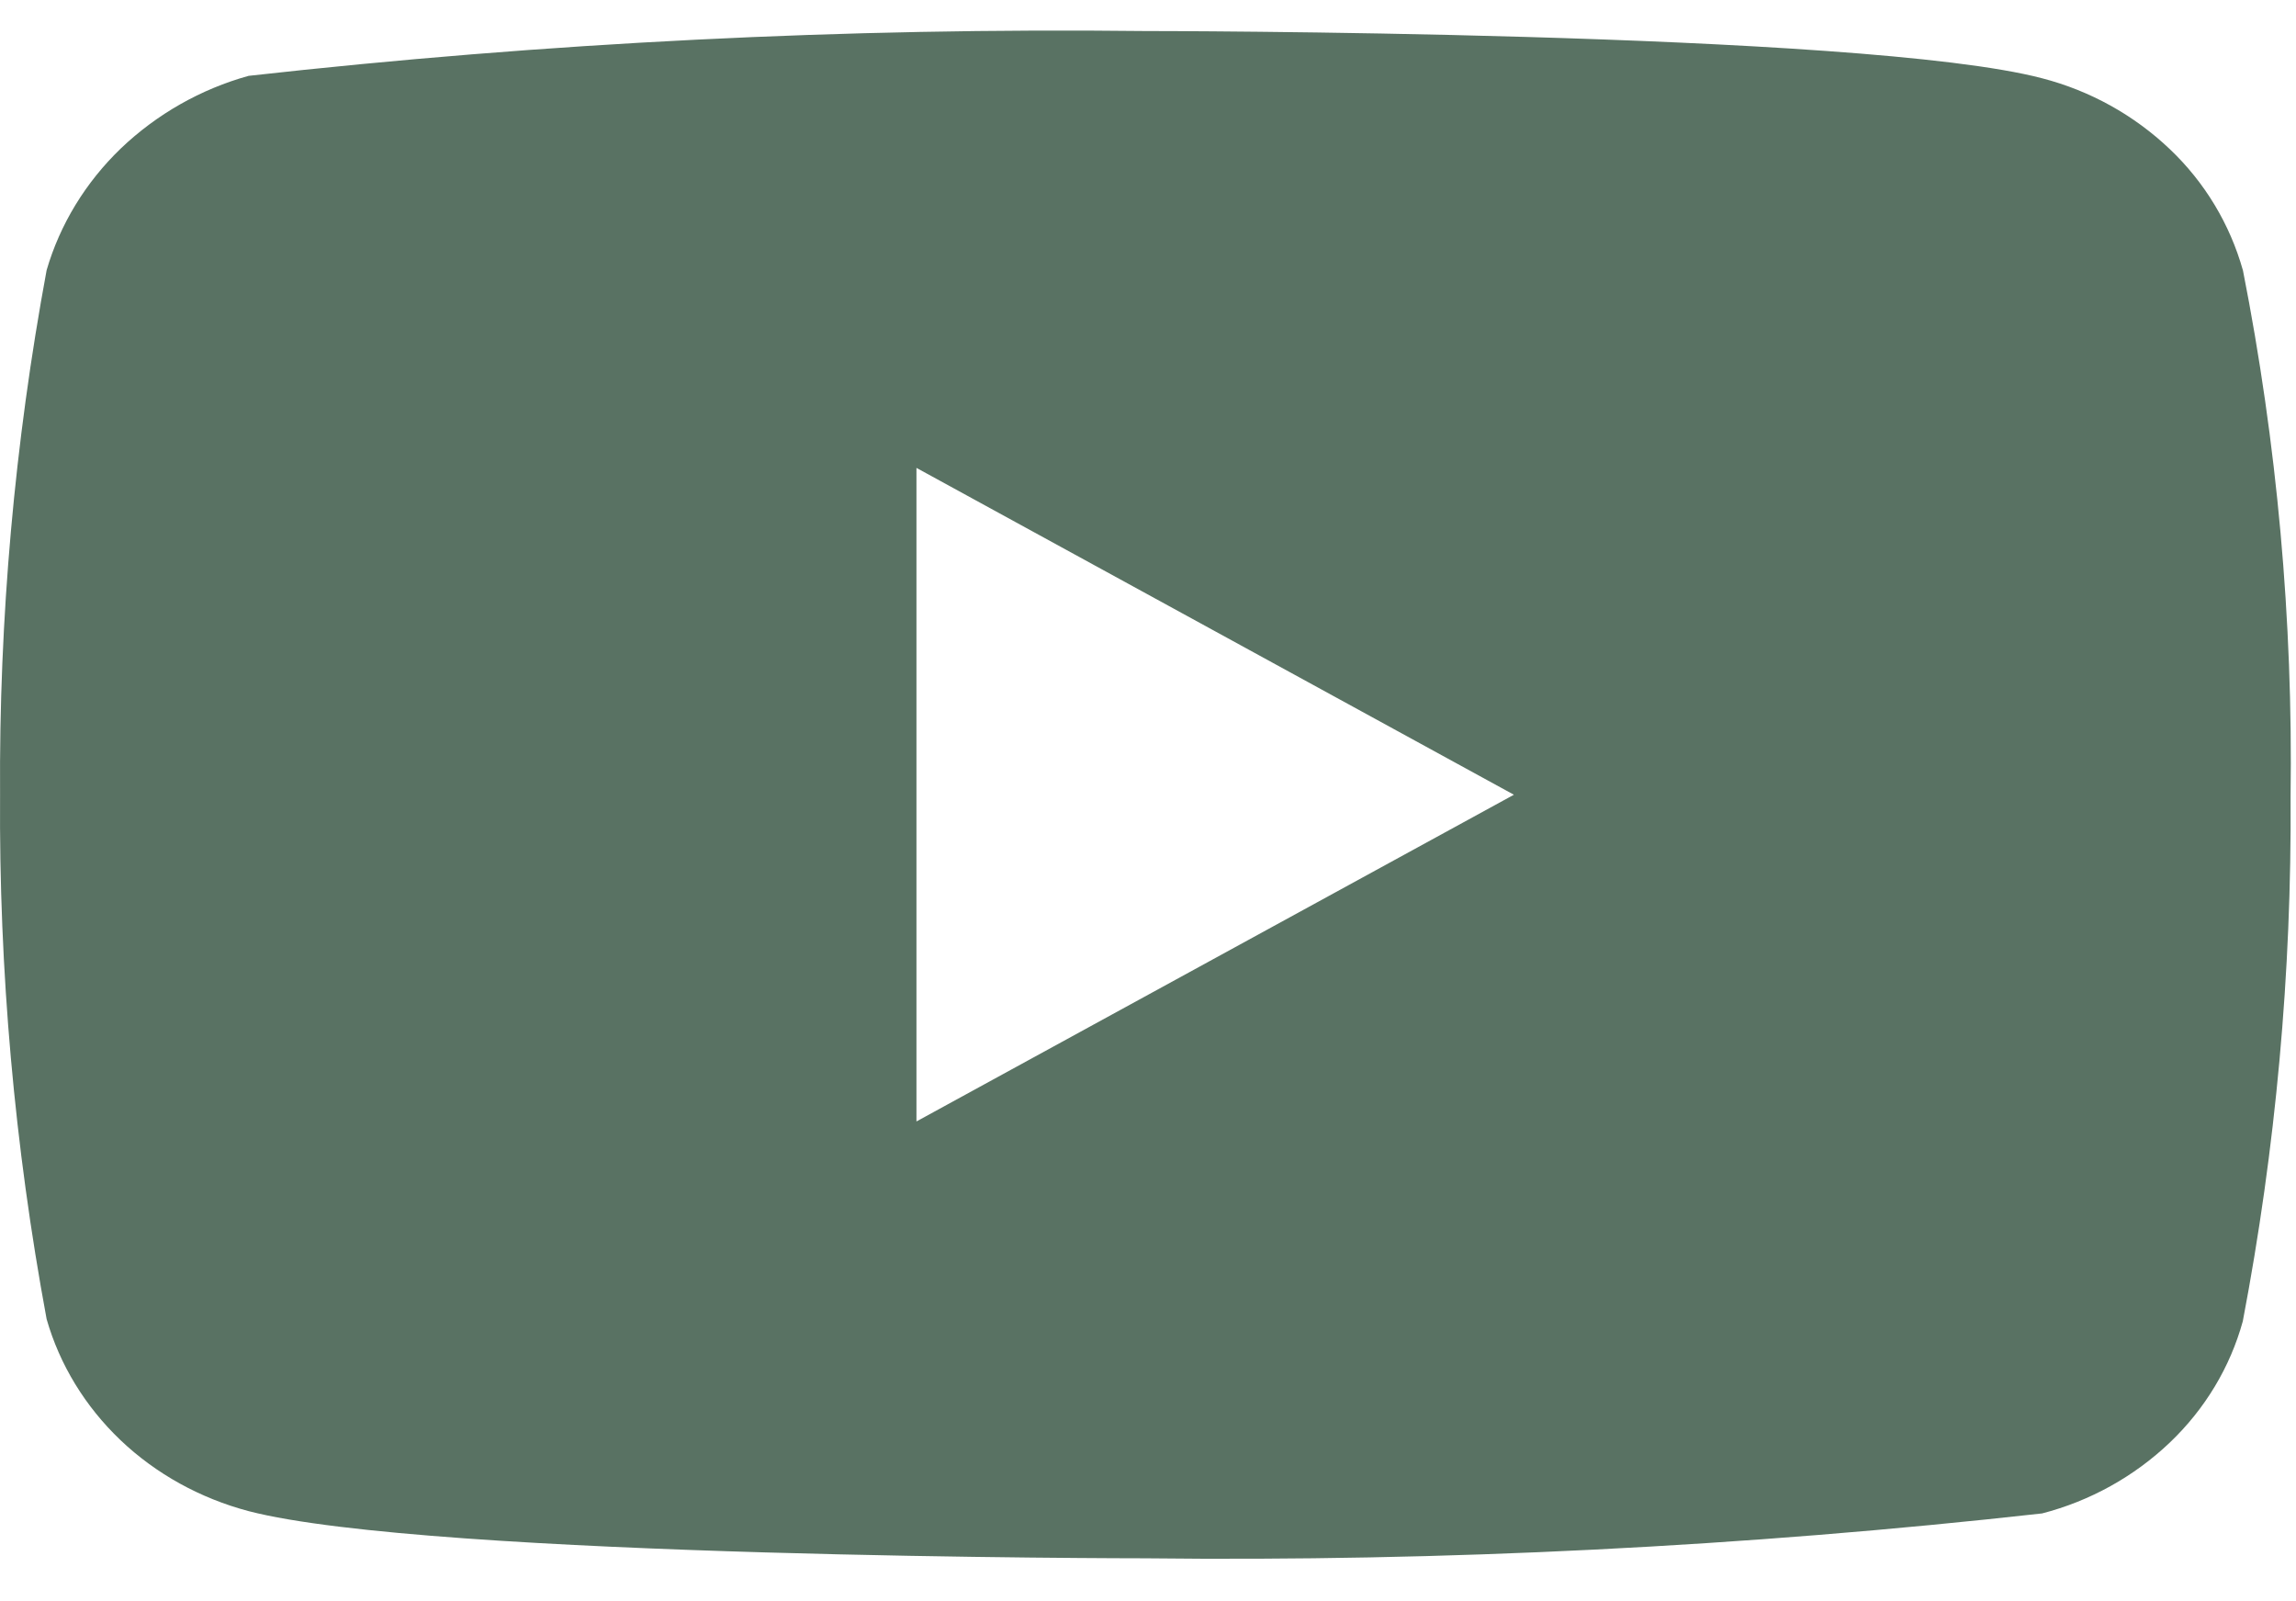
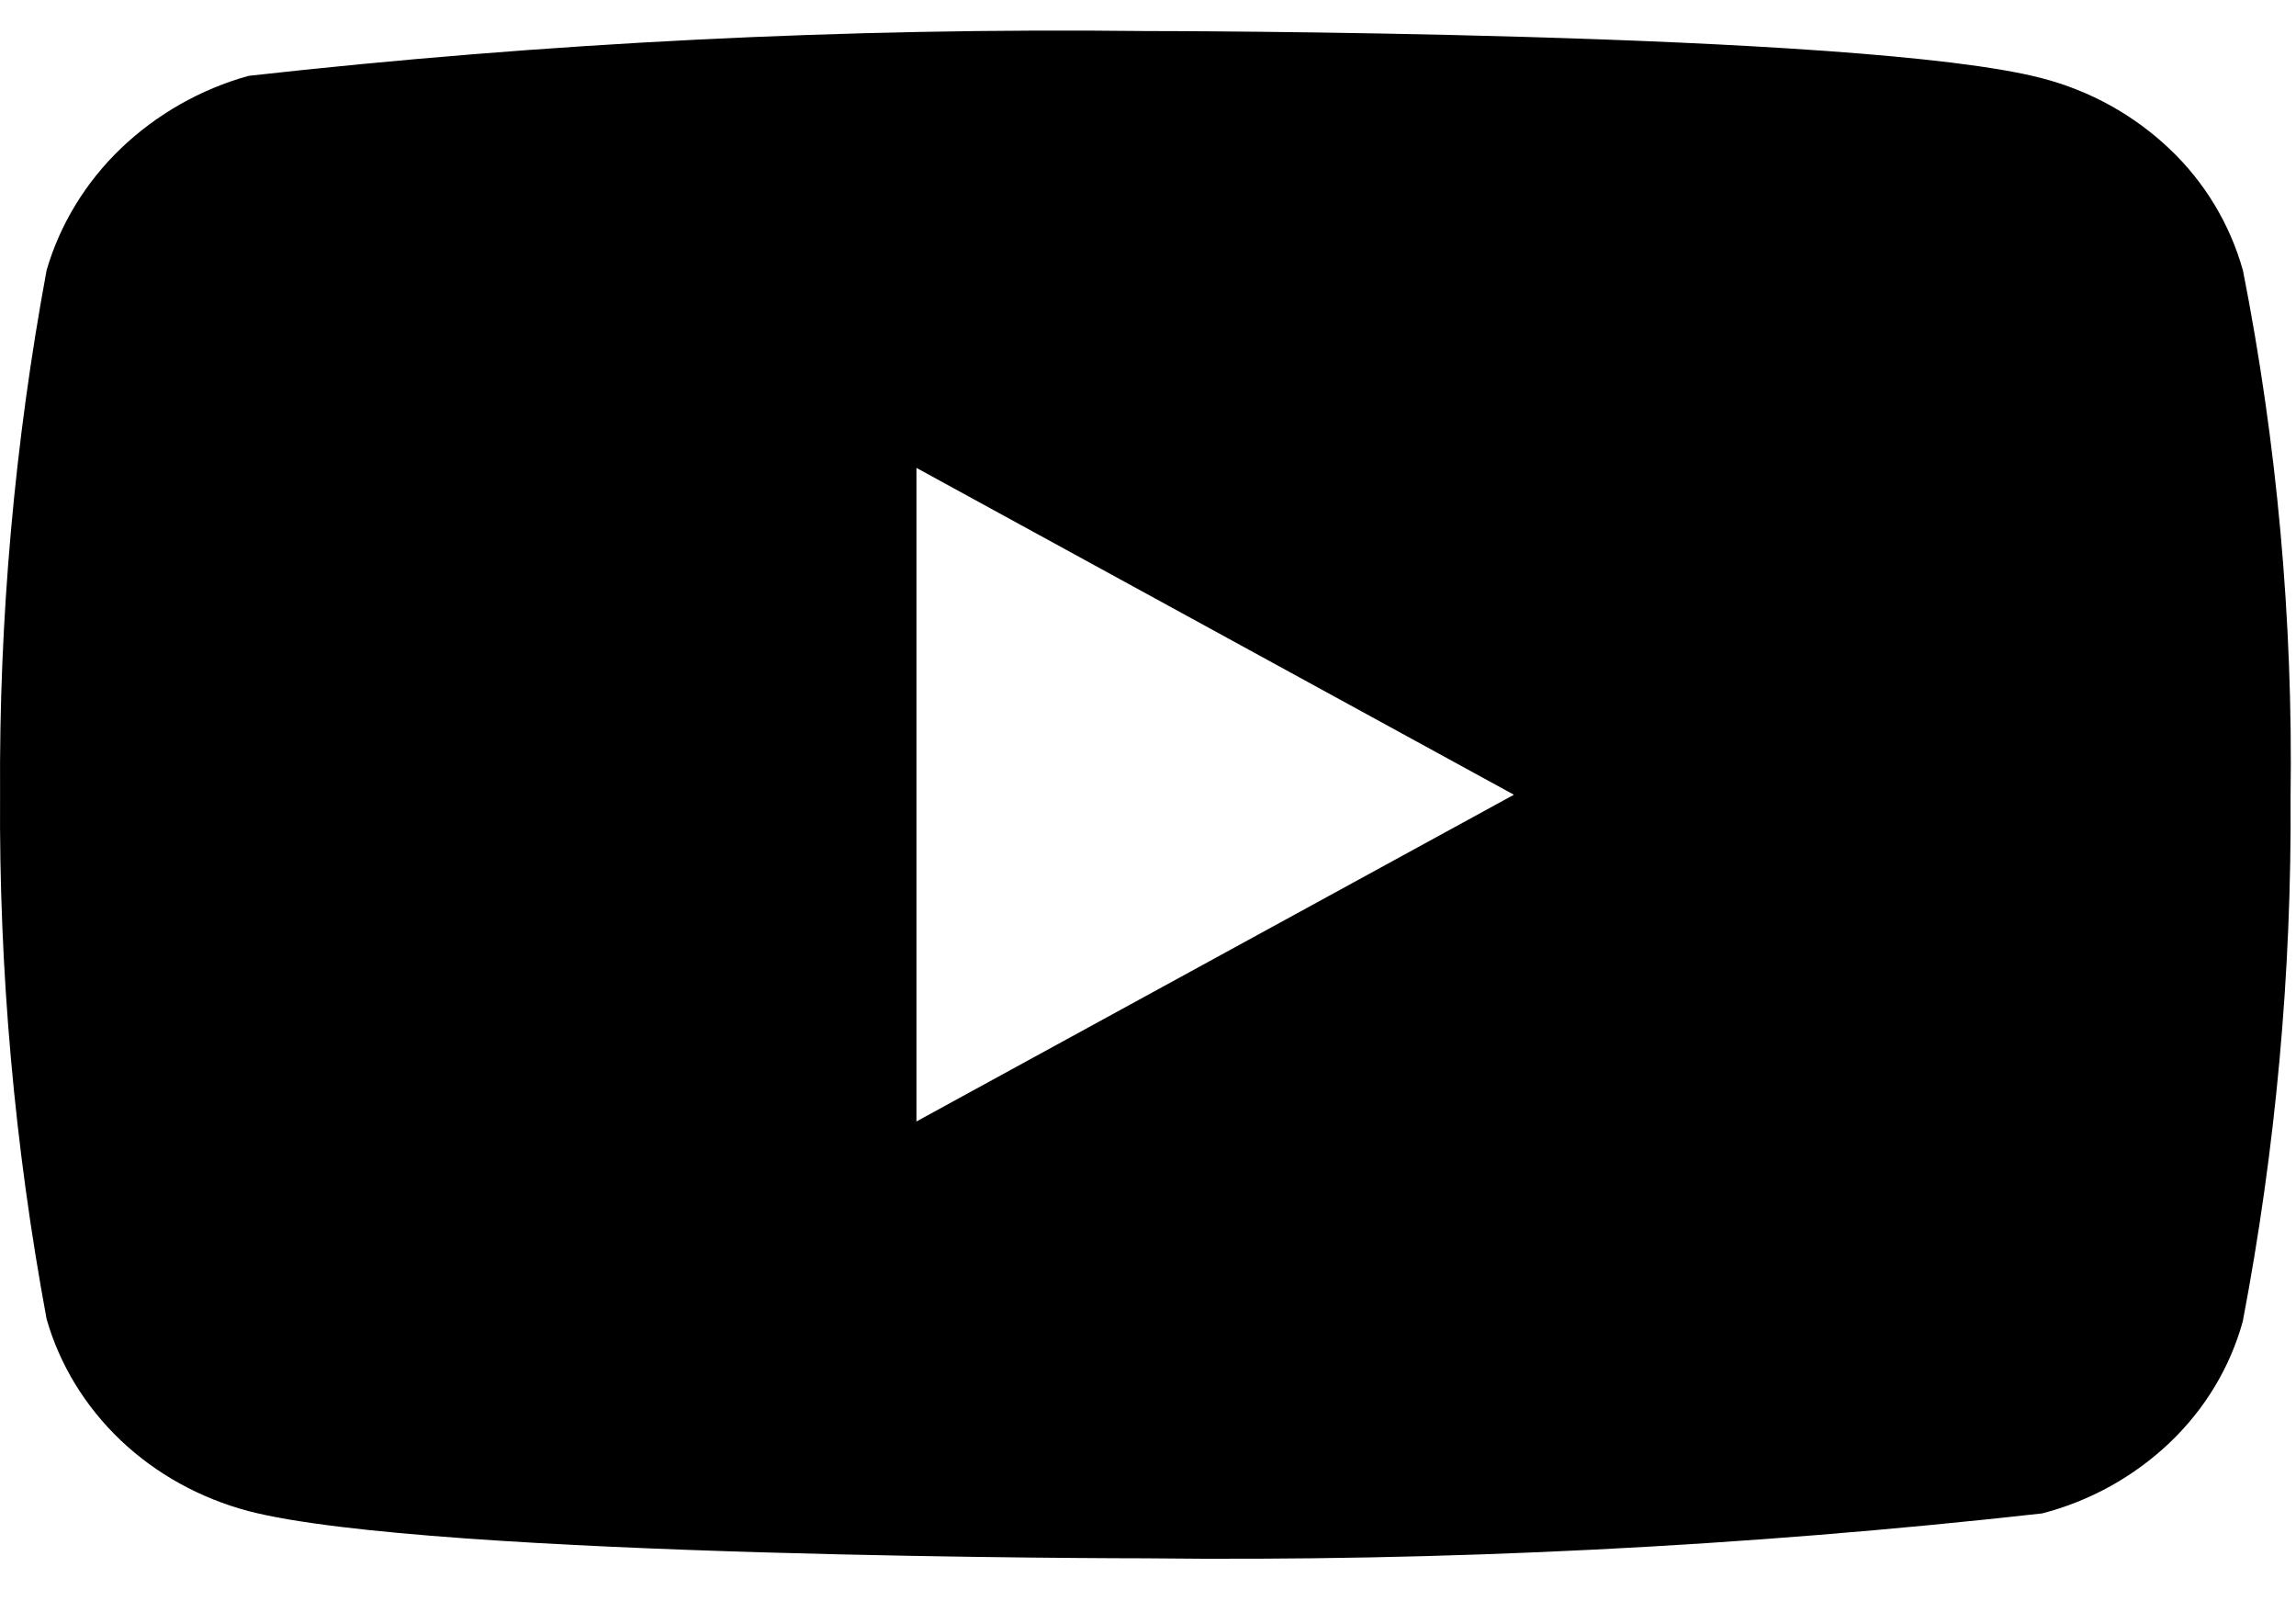
<svg xmlns="http://www.w3.org/2000/svg" width="33" height="23" viewBox="0 0 33 23" fill="none">
-   <path d="M32.237 3.885C32.05 3.22 31.687 2.618 31.186 2.143C30.671 1.653 30.039 1.303 29.351 1.125C26.774 0.446 16.453 0.446 16.453 0.446C12.151 0.397 7.849 0.612 3.573 1.09C2.885 1.281 2.254 1.64 1.737 2.133C1.23 2.621 0.862 3.224 0.67 3.883C0.209 6.369 -0.015 8.892 0.001 11.42C-0.016 13.945 0.208 16.468 0.67 18.956C0.858 19.613 1.224 20.212 1.733 20.697C2.242 21.181 2.876 21.531 3.573 21.716C6.183 22.394 16.453 22.394 16.453 22.394C20.762 22.443 25.069 22.227 29.351 21.749C30.039 21.571 30.671 21.221 31.186 20.731C31.694 20.247 32.054 19.645 32.235 18.989C32.709 16.505 32.939 13.98 32.922 11.451C32.958 8.912 32.728 6.375 32.237 3.883V3.885ZM13.172 16.116V6.724L21.759 11.421L13.172 16.116Z" fill="#597263" />
+   <path d="M32.237 3.885C32.05 3.22 31.687 2.618 31.186 2.143C30.671 1.653 30.039 1.303 29.351 1.125C26.774 0.446 16.453 0.446 16.453 0.446C12.151 0.397 7.849 0.612 3.573 1.09C2.885 1.281 2.254 1.64 1.737 2.133C1.23 2.621 0.862 3.224 0.67 3.883C0.209 6.369 -0.015 8.892 0.001 11.42C-0.016 13.945 0.208 16.468 0.67 18.956C0.858 19.613 1.224 20.212 1.733 20.697C2.242 21.181 2.876 21.531 3.573 21.716C6.183 22.394 16.453 22.394 16.453 22.394C20.762 22.443 25.069 22.227 29.351 21.749C30.039 21.571 30.671 21.221 31.186 20.731C31.694 20.247 32.054 19.645 32.235 18.989C32.709 16.505 32.939 13.98 32.922 11.451C32.958 8.912 32.728 6.375 32.237 3.883V3.885ZM13.172 16.116V6.724L21.759 11.421L13.172 16.116Z" fill="currentColor" />
</svg>
